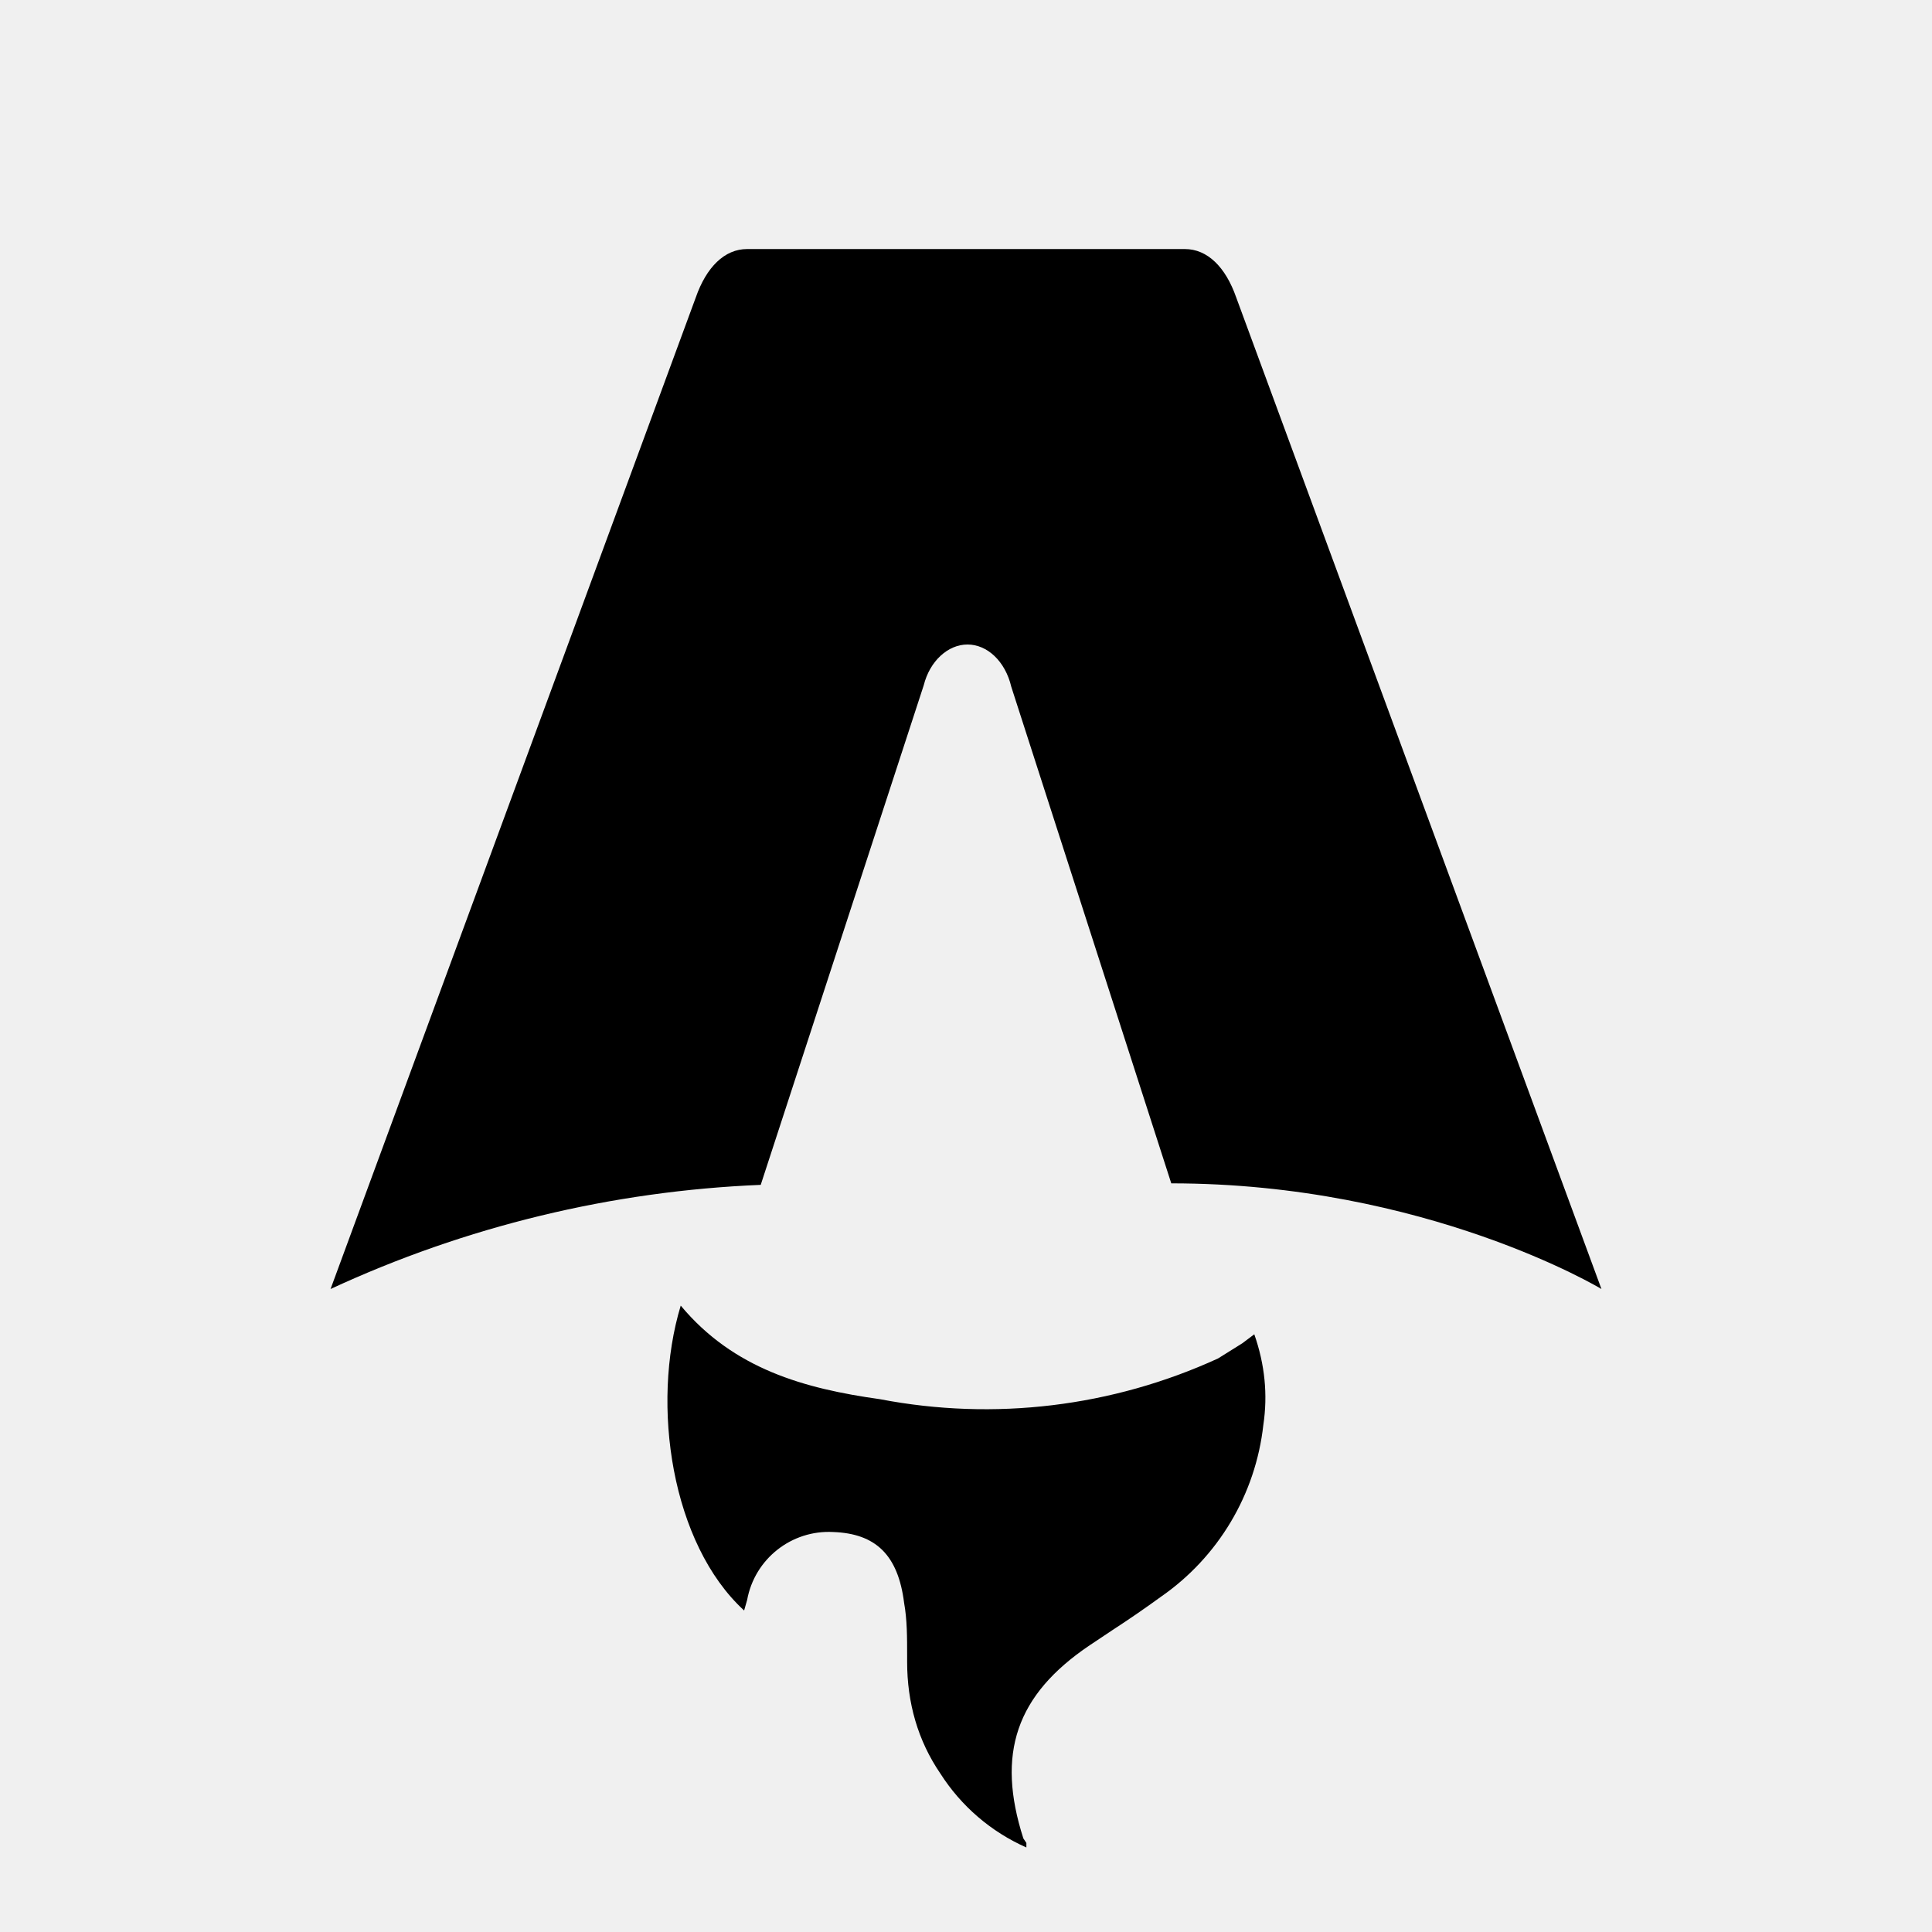
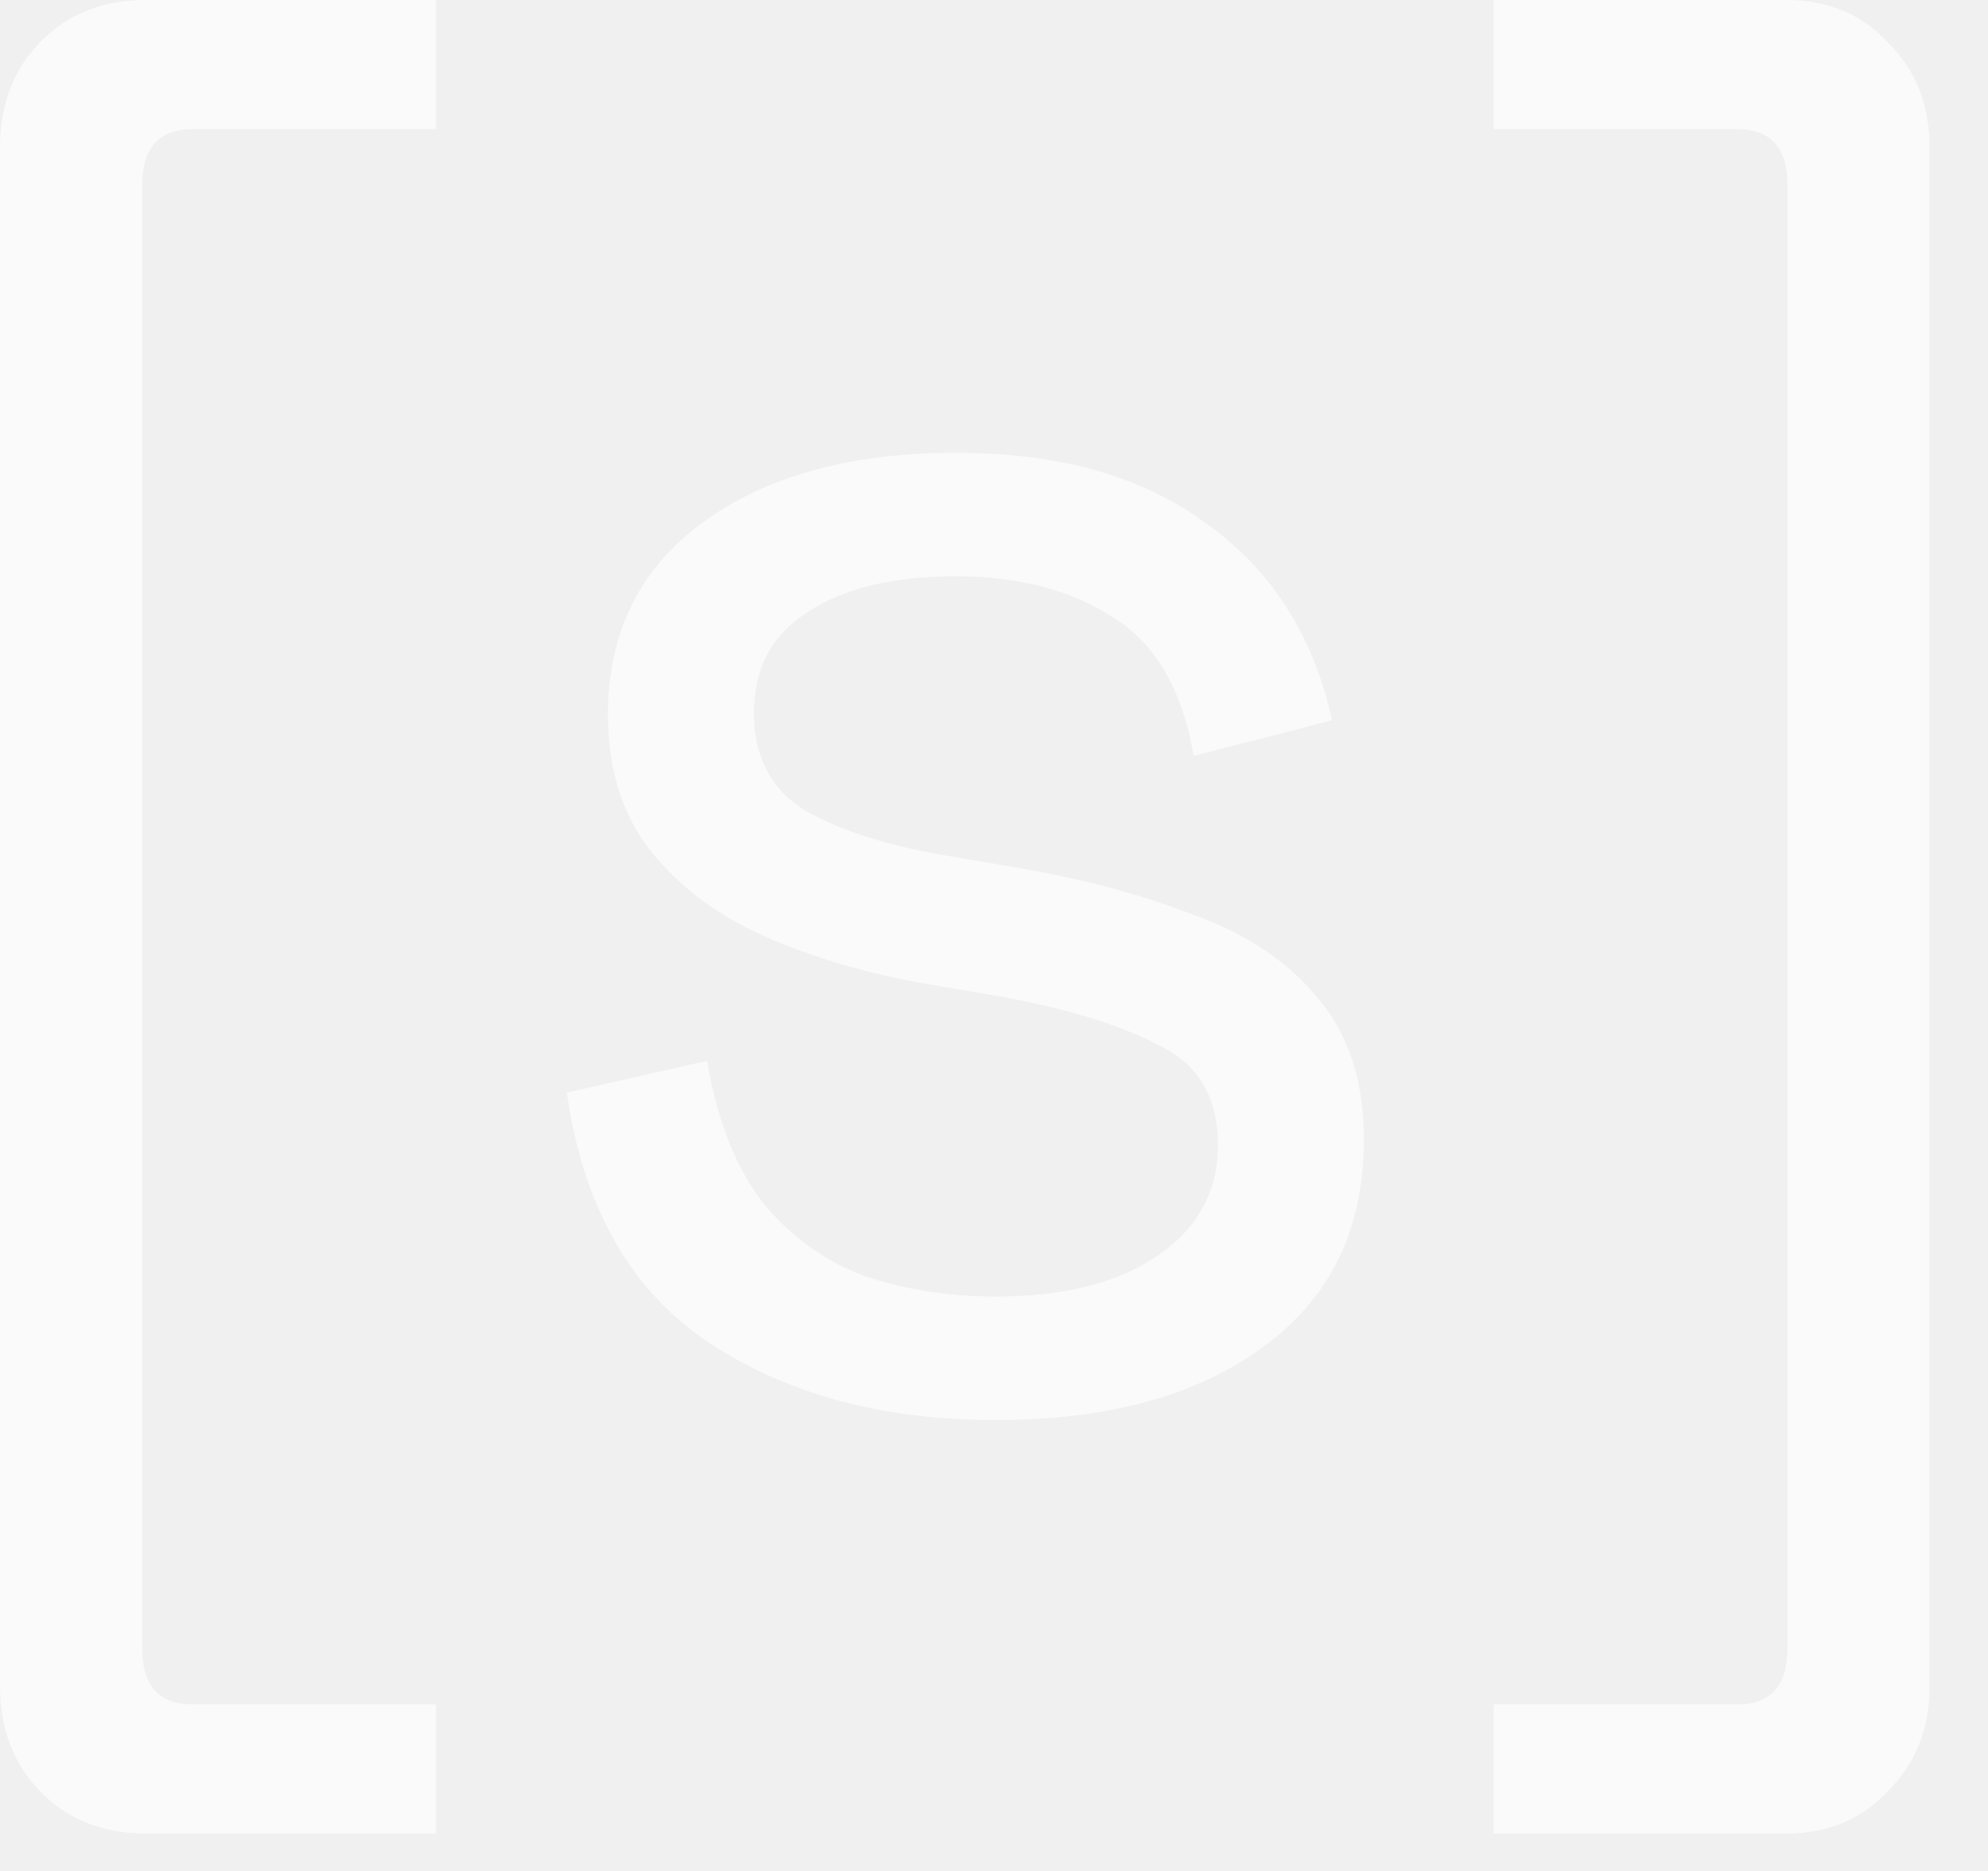
- <svg xmlns="http://www.w3.org/2000/svg" fill="none" viewBox="0 0 128 128">
-   <path d="M50.4 78.5a75.1 75.1 0 0 0-28.5 6.9l24.2-65.7c.7-2 1.9-3.2 3.4-3.2h29c1.5 0 2.7 1.2 3.4 3.2l24.2 65.7s-11.6-7-28.5-7L67 45.5c-.4-1.7-1.6-2.8-2.9-2.8-1.3 0-2.5 1.1-2.9 2.7L50.4 78.5Zm-1.1 28.2Zm-4.2-20.2c-2 6.6-.6 15.8 4.2 20.2a17.5 17.5 0 0 1 .2-.7 5.5 5.5 0 0 1 5.7-4.5c2.8.1 4.3 1.5 4.7 4.7.2 1.1.2 2.3.2 3.5v.4c0 2.7.7 5.2 2.2 7.4a13 13 0 0 0 5.7 4.9v-.3l-.2-.3c-1.8-5.6-.5-9.5 4.4-12.8l1.5-1a73 73 0 0 0 3.2-2.2 16 16 0 0 0 6.8-11.4c.3-2 .1-4-.6-6l-.8.6-1.6 1a37 37 0 0 1-22.4 2.7c-5-.7-9.7-2-13.2-6.2Z" />
-   <style>
-         path { fill: #000; }
-         @media (prefers-color-scheme: dark) {
-             path { fill: #FFF; }
-         }
-     </style>
+ <svg xmlns="http://www.w3.org/2000/svg" width="17" height="16" viewBox="0 0 17 16" fill="none">
+   <path d="M1.248 15.68C0.875 15.68 0.571 15.557 0.336 15.312C0.112 15.077 0 14.779 0 14.416V1.264C0 0.901 0.112 0.603 0.336 0.368C0.571 0.123 0.875 0 1.248 0H3.728V1.104H1.648C1.36 1.104 1.216 1.264 1.216 1.584V14.096C1.216 14.416 1.36 14.576 1.648 14.576H3.728V15.68H1.248Z" fill="#FAFAFA" />
+   <path d="M8.511 12.144C7.541 12.144 6.719 11.92 6.047 11.472C5.386 11.024 4.986 10.315 4.847 9.344L6.047 9.072C6.133 9.584 6.293 9.989 6.527 10.288C6.762 10.576 7.05 10.784 7.391 10.912C7.743 11.029 8.117 11.088 8.511 11.088C9.098 11.088 9.562 10.971 9.903 10.736C10.245 10.501 10.415 10.187 10.415 9.792C10.415 9.387 10.25 9.104 9.919 8.944C9.599 8.773 9.157 8.635 8.591 8.528L7.935 8.416C7.434 8.331 6.975 8.197 6.559 8.016C6.143 7.835 5.813 7.589 5.567 7.28C5.322 6.971 5.199 6.581 5.199 6.112C5.199 5.408 5.471 4.859 6.015 4.464C6.559 4.069 7.279 3.872 8.175 3.872C9.061 3.872 9.775 4.075 10.319 4.48C10.874 4.875 11.231 5.435 11.391 6.16L10.207 6.464C10.111 5.899 9.882 5.504 9.519 5.28C9.157 5.045 8.709 4.928 8.175 4.928C7.642 4.928 7.221 5.029 6.911 5.232C6.602 5.424 6.447 5.712 6.447 6.096C6.447 6.469 6.591 6.747 6.879 6.928C7.178 7.099 7.573 7.227 8.063 7.312L8.719 7.424C9.274 7.52 9.77 7.653 10.207 7.824C10.655 7.984 11.007 8.219 11.263 8.528C11.53 8.837 11.663 9.243 11.663 9.744C11.663 10.512 11.375 11.104 10.799 11.52C10.234 11.936 9.471 12.144 8.511 12.144Z" fill="#FAFAFA" />
+   <path d="M12.773 15.68V14.576H14.853C15.141 14.576 15.285 14.416 15.285 14.096V1.584C15.285 1.264 15.141 1.104 14.853 1.104H12.773V0H15.269C15.632 0 15.925 0.123 16.149 0.368C16.384 0.603 16.501 0.901 16.501 1.264V14.416C16.501 14.779 16.384 15.077 16.149 15.312C15.925 15.557 15.632 15.68 15.269 15.68H12.773Z" fill="#FAFAFA" />
</svg>
